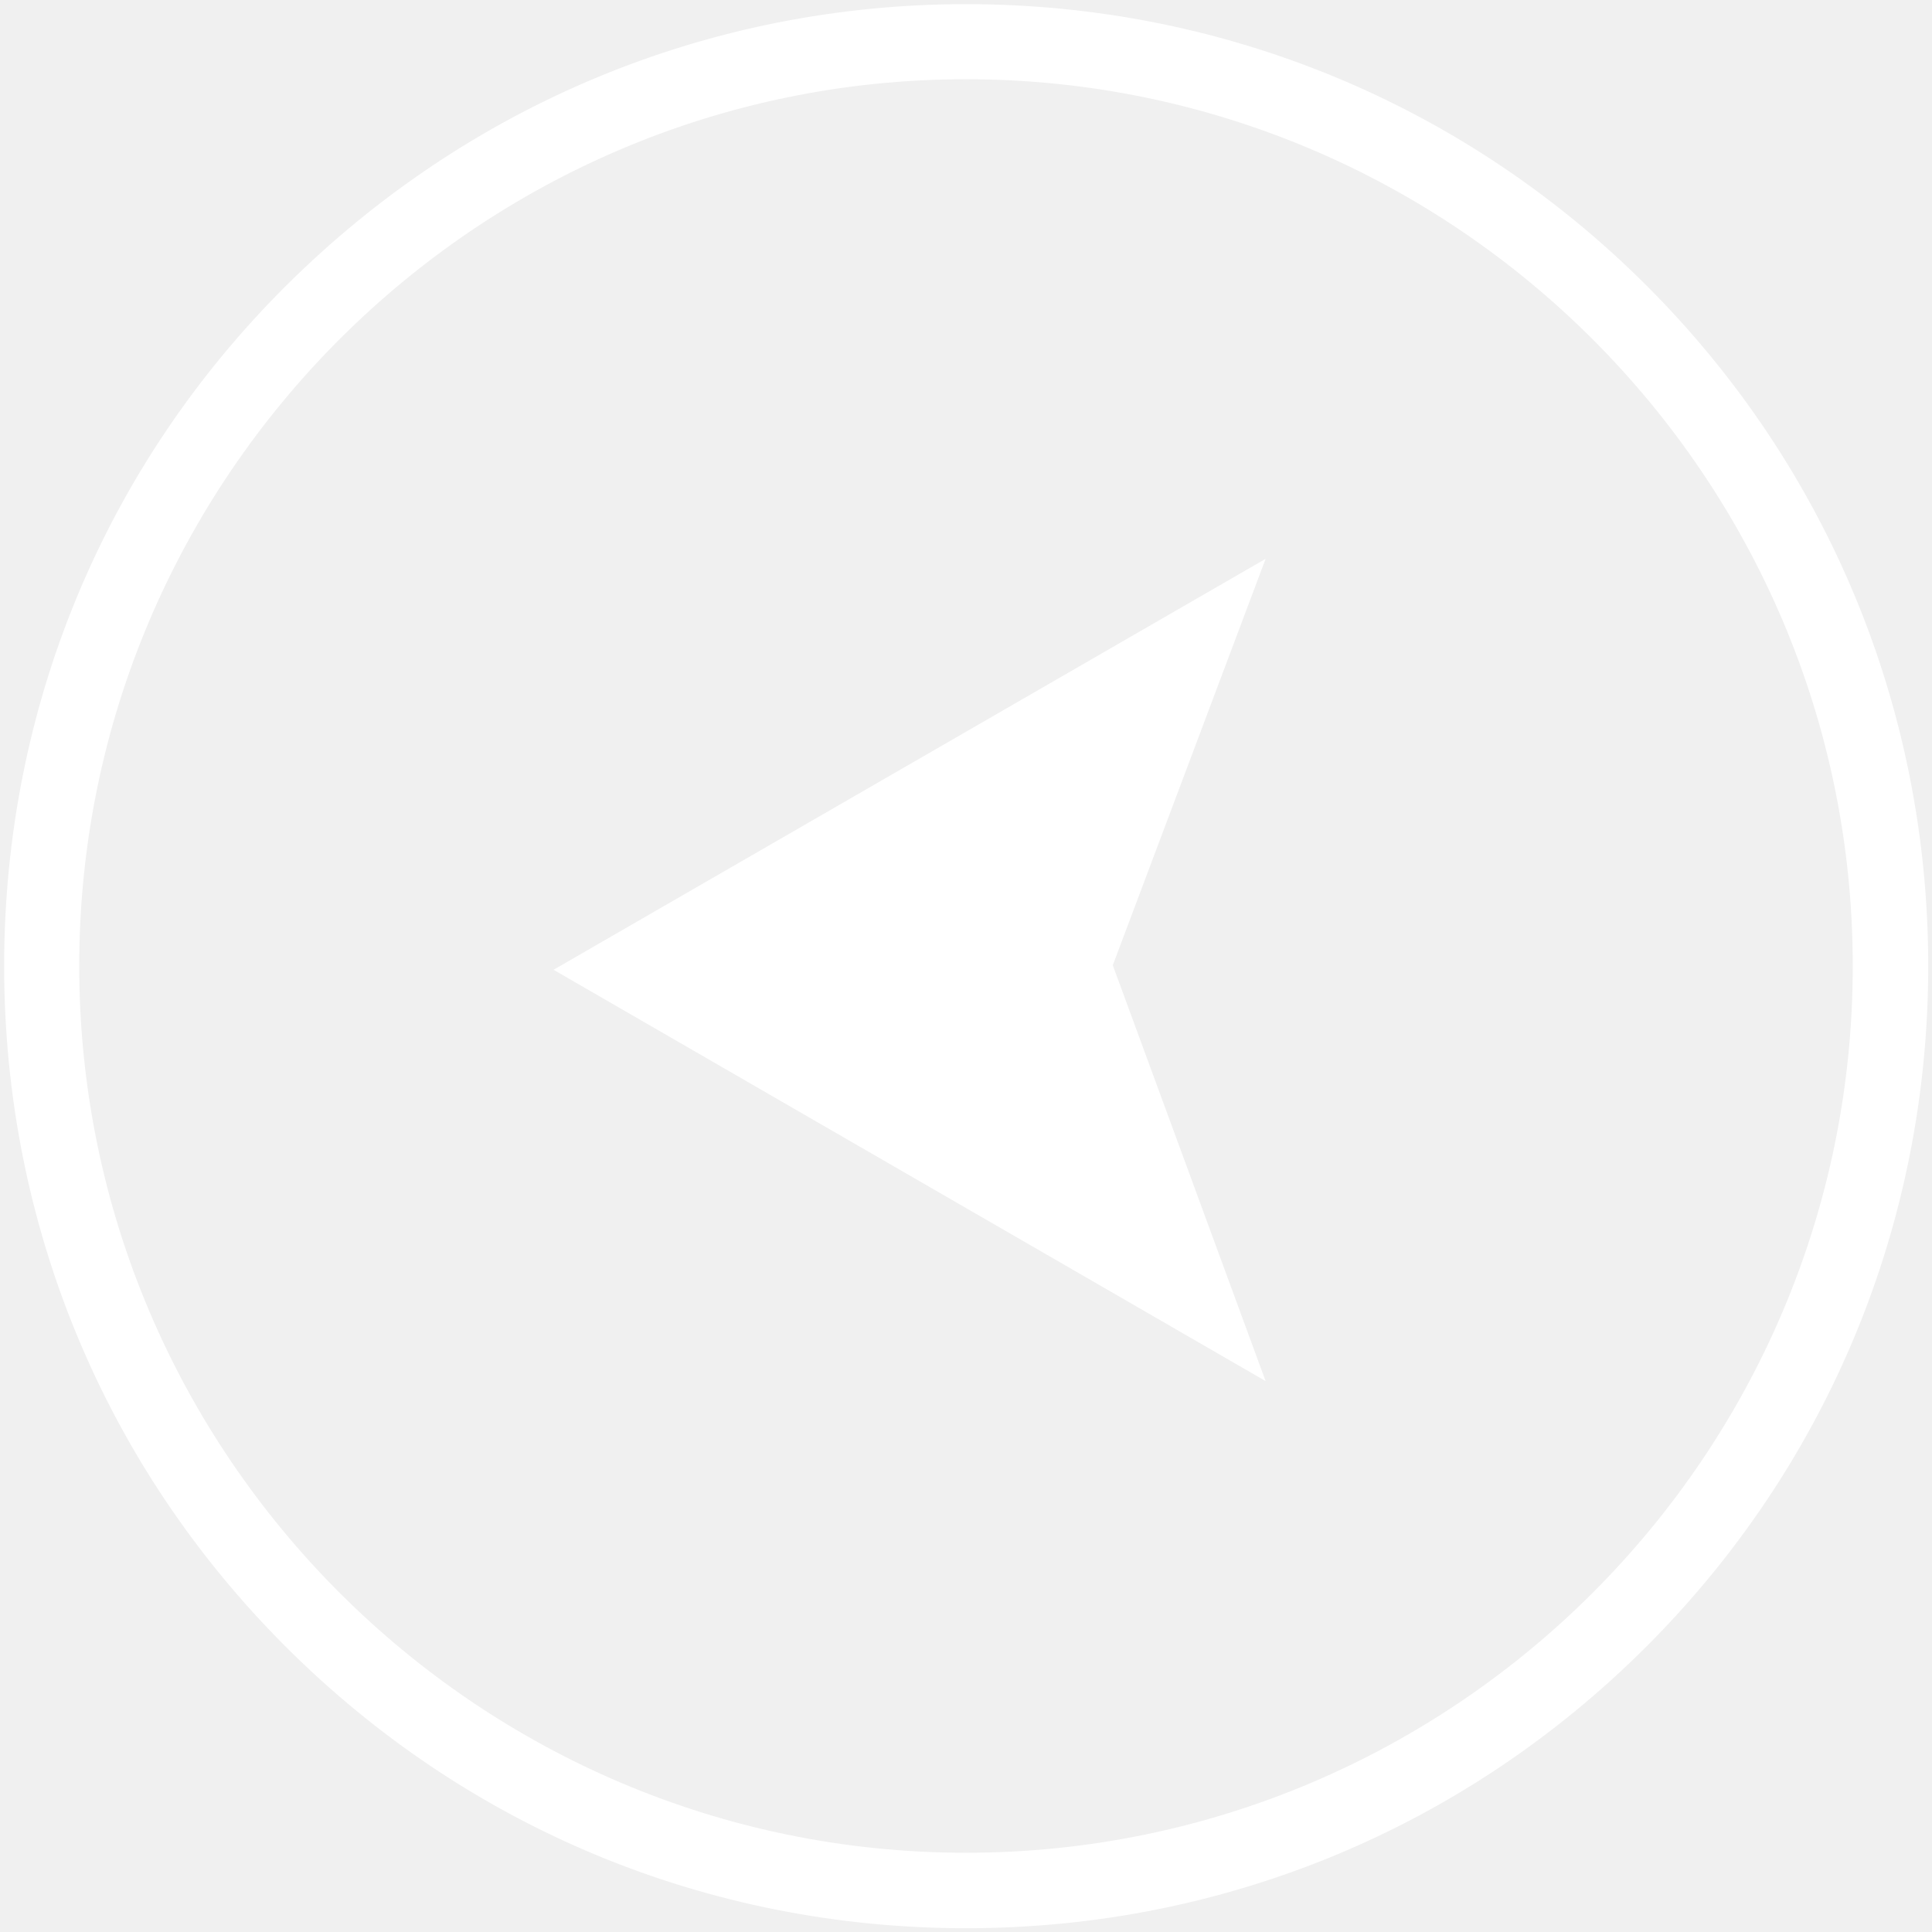
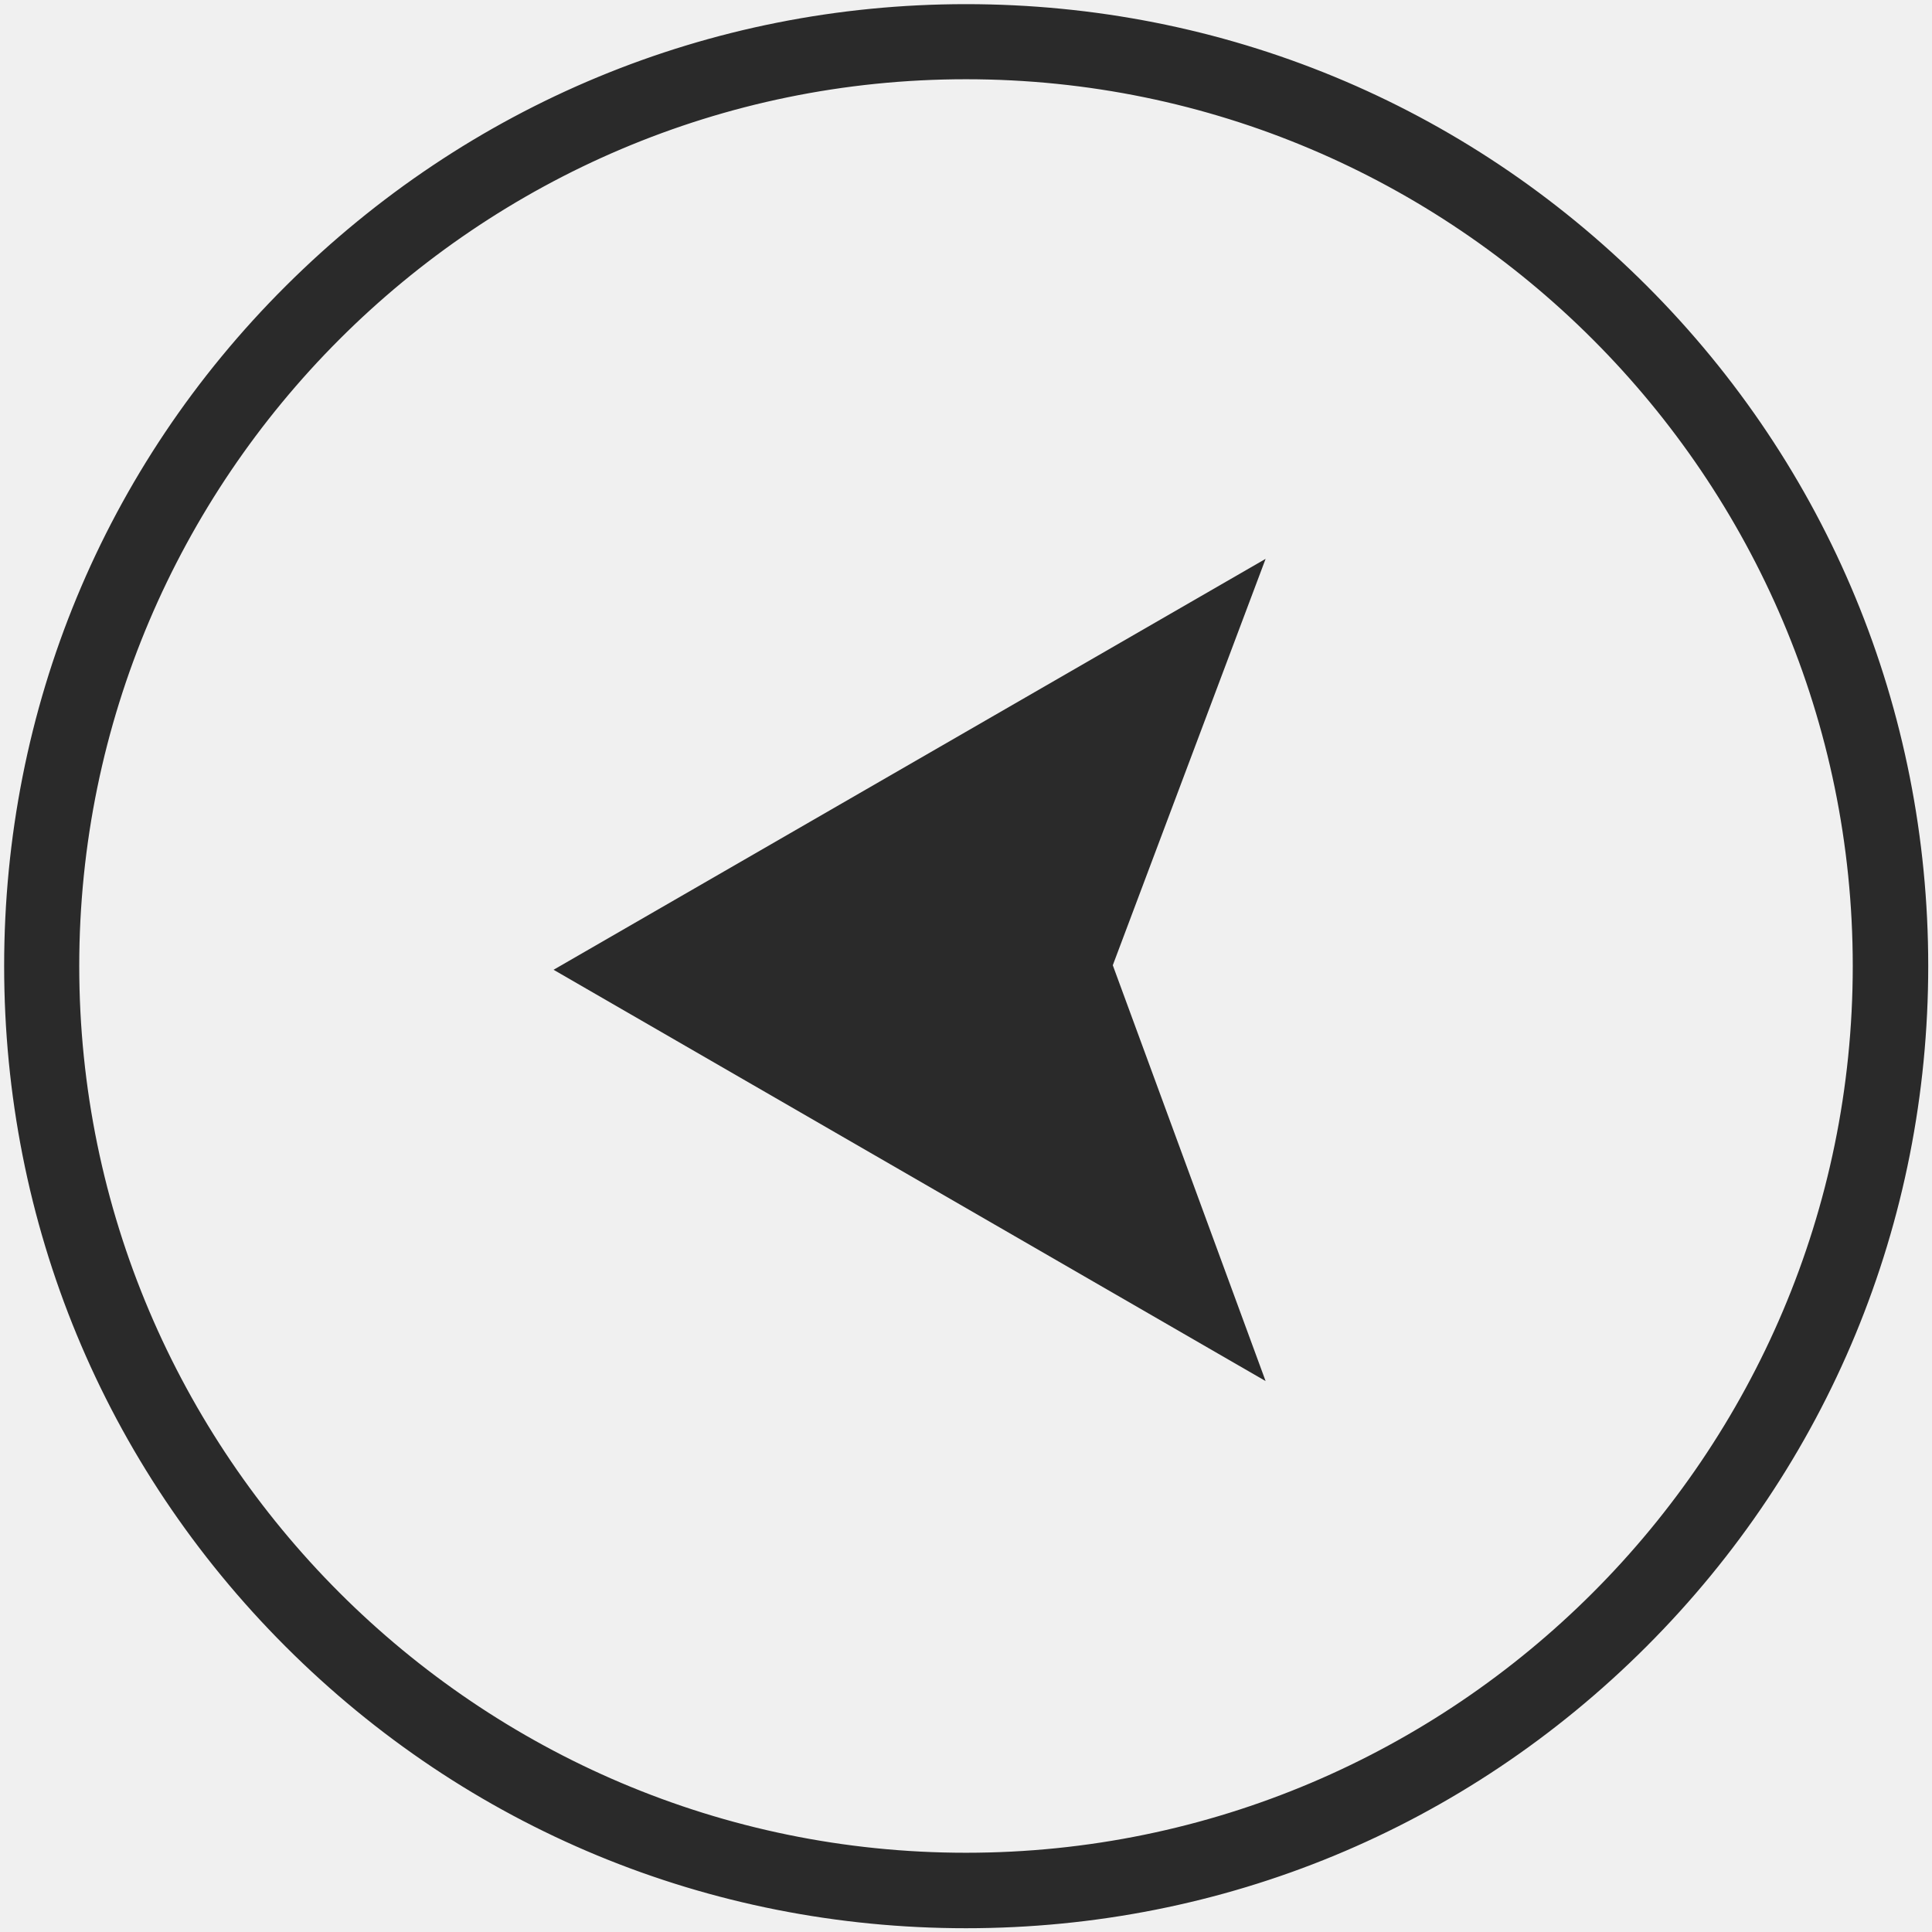
<svg xmlns="http://www.w3.org/2000/svg" version="1.1" id="Capa_1" x="0px" y="0px" viewBox="0 0 512 512" style="enable-background:new 0 0 512 512;" xml:space="preserve">
  <style type="text/css">
	.st0{display:none;}
	.st1{display:inline;}
	.st2{fill:#FFFFFF;stroke:#FFFFFF;stroke-width:0.1;stroke-miterlimit:10;}
	.st3{fill:none;stroke:#FFFFFF;stroke-width:0.1;stroke-miterlimit:10;}
- 	.st4{fill:#FFFFFF;stroke:#FFFFFF;stroke-width:10;stroke-miterlimit:10;}
- 	.st5{fill:#FFFFFF;}
+ 	.st4{fill:#2A2A2A;stroke:#2A2A2A;stroke-width:10;stroke-miterlimit:10;}
+ 	.st5{fill:#2A2A2A;}
</style>
  <g class="st0">
    <g class="st1">
      <rect x="0.1" y="0.1" class="st2" width="200" height="200" />
      <line class="st3" x1="0.1" y1="496" x2="512" y2="496" />
      <line class="st3" x1="0.1" y1="480" x2="512" y2="480" />
      <line class="st3" x1="0.1" y1="464" x2="512" y2="464" />
      <line class="st3" x1="0.1" y1="448" x2="512" y2="448" />
      <line class="st3" x1="0.1" y1="432" x2="512" y2="432" />
      <line class="st3" x1="0.1" y1="416" x2="512" y2="416" />
      <line class="st3" x1="0.1" y1="400" x2="512" y2="400" />
      <line class="st3" x1="0.1" y1="384" x2="512" y2="384" />
      <line class="st3" x1="0.1" y1="368" x2="512" y2="368" />
      <line class="st3" x1="0.1" y1="352" x2="512" y2="352" />
      <line class="st3" x1="0.1" y1="336" x2="512" y2="336" />
      <line class="st3" x1="0.1" y1="320" x2="512" y2="320" />
      <line class="st3" x1="0.1" y1="304" x2="512" y2="304" />
      <line class="st3" x1="0.1" y1="288" x2="512" y2="288" />
      <line class="st3" x1="0.1" y1="272" x2="512" y2="272" />
      <line class="st3" x1="0.1" y1="256" x2="512" y2="256" />
      <line class="st3" x1="0.1" y1="240.1" x2="512" y2="240.1" />
      <line class="st3" x1="0.1" y1="224.1" x2="512" y2="224.1" />
      <line class="st3" x1="0.1" y1="208.1" x2="512" y2="208.1" />
      <line class="st3" x1="0.1" y1="192.1" x2="512" y2="192.1" />
      <line class="st3" x1="0.1" y1="176.1" x2="512" y2="176.1" />
      <line class="st3" x1="0.1" y1="160.1" x2="512" y2="160.1" />
      <line class="st3" x1="0.1" y1="144.1" x2="512" y2="144.1" />
      <line class="st3" x1="0.1" y1="128.1" x2="512" y2="128.1" />
      <line class="st3" x1="0.1" y1="112.1" x2="512" y2="112.1" />
      <line class="st3" x1="0.1" y1="96.1" x2="512" y2="96.1" />
      <line class="st3" x1="0.1" y1="80.1" x2="512" y2="80.1" />
      <line class="st3" x1="0.1" y1="64.1" x2="512" y2="64.1" />
      <line class="st3" x1="0.1" y1="48" x2="512" y2="48" />
      <line class="st3" x1="0.1" y1="32" x2="512" y2="32" />
      <line class="st3" x1="0.1" y1="16" x2="512" y2="16" />
      <line class="st3" x1="496" y1="0.1" x2="496" y2="512" />
      <line class="st3" x1="480" y1="0.1" x2="480" y2="512" />
      <line class="st3" x1="464" y1="0.1" x2="464" y2="512" />
      <line class="st3" x1="448" y1="0.1" x2="448" y2="512" />
      <line class="st3" x1="432" y1="0.1" x2="432" y2="512" />
      <line class="st3" x1="416" y1="0.1" x2="416" y2="512" />
      <line class="st3" x1="400" y1="0.1" x2="400" y2="512" />
      <line class="st3" x1="384" y1="0.1" x2="384" y2="512" />
      <line class="st3" x1="368" y1="0.1" x2="368" y2="512" />
      <line class="st3" x1="352" y1="0.1" x2="352" y2="512" />
      <line class="st3" x1="336" y1="0.1" x2="336" y2="512" />
      <line class="st3" x1="320" y1="0.1" x2="320" y2="512" />
      <line class="st3" x1="304" y1="0.1" x2="304" y2="512" />
      <line class="st3" x1="288" y1="0.1" x2="288" y2="512" />
      <line class="st3" x1="272" y1="0.1" x2="272" y2="512" />
      <line class="st3" x1="256" y1="0.1" x2="256" y2="512" />
      <line class="st3" x1="240.1" y1="0.1" x2="240.1" y2="512" />
      <line class="st3" x1="224.1" y1="0.1" x2="224.1" y2="512" />
      <line class="st3" x1="208.1" y1="0.1" x2="208.1" y2="512" />
      <line class="st3" x1="192.1" y1="0.1" x2="192.1" y2="512" />
      <line class="st3" x1="176.1" y1="0.1" x2="176.1" y2="512" />
      <line class="st3" x1="160.1" y1="0.1" x2="160.1" y2="512" />
      <line class="st3" x1="144.1" y1="0.1" x2="144.1" y2="512" />
      <line class="st3" x1="128.1" y1="0.1" x2="128.1" y2="512" />
      <line class="st3" x1="112.1" y1="0.1" x2="112.1" y2="512" />
      <line class="st3" x1="96.1" y1="0.1" x2="96.1" y2="512" />
      <line class="st3" x1="80.1" y1="0.1" x2="80.1" y2="512" />
      <line class="st3" x1="64.1" y1="0.1" x2="64.1" y2="512" />
      <line class="st3" x1="48" y1="0.1" x2="48" y2="512" />
      <line class="st3" x1="32" y1="0.1" x2="32" y2="512" />
      <line class="st3" x1="16" y1="0.1" x2="16" y2="512" />
    </g>
  </g>
  <g>
    <g>
      <path class="st4" d="M432.9,79.3C480,126.4,506,189.3,506,256s-26,129.6-73.2,176.8S322.9,506,256,506s-129.6-26-176.8-73.2    S6.1,322.9,6.1,256S32,126.4,79.3,79.3S189.3,6.1,256,6.1S385.6,32,432.9,79.3z M496,256c0-132.3-107.7-240-240-240    S16,123.8,16,256s107.7,240,240,240S496,388.4,496,256z" />
      <g>
        <polygon class="st5" points="146.7,257 335.4,148.1 294.9,255.8 335.4,366    " />
      </g>
    </g>
  </g>
</svg>
